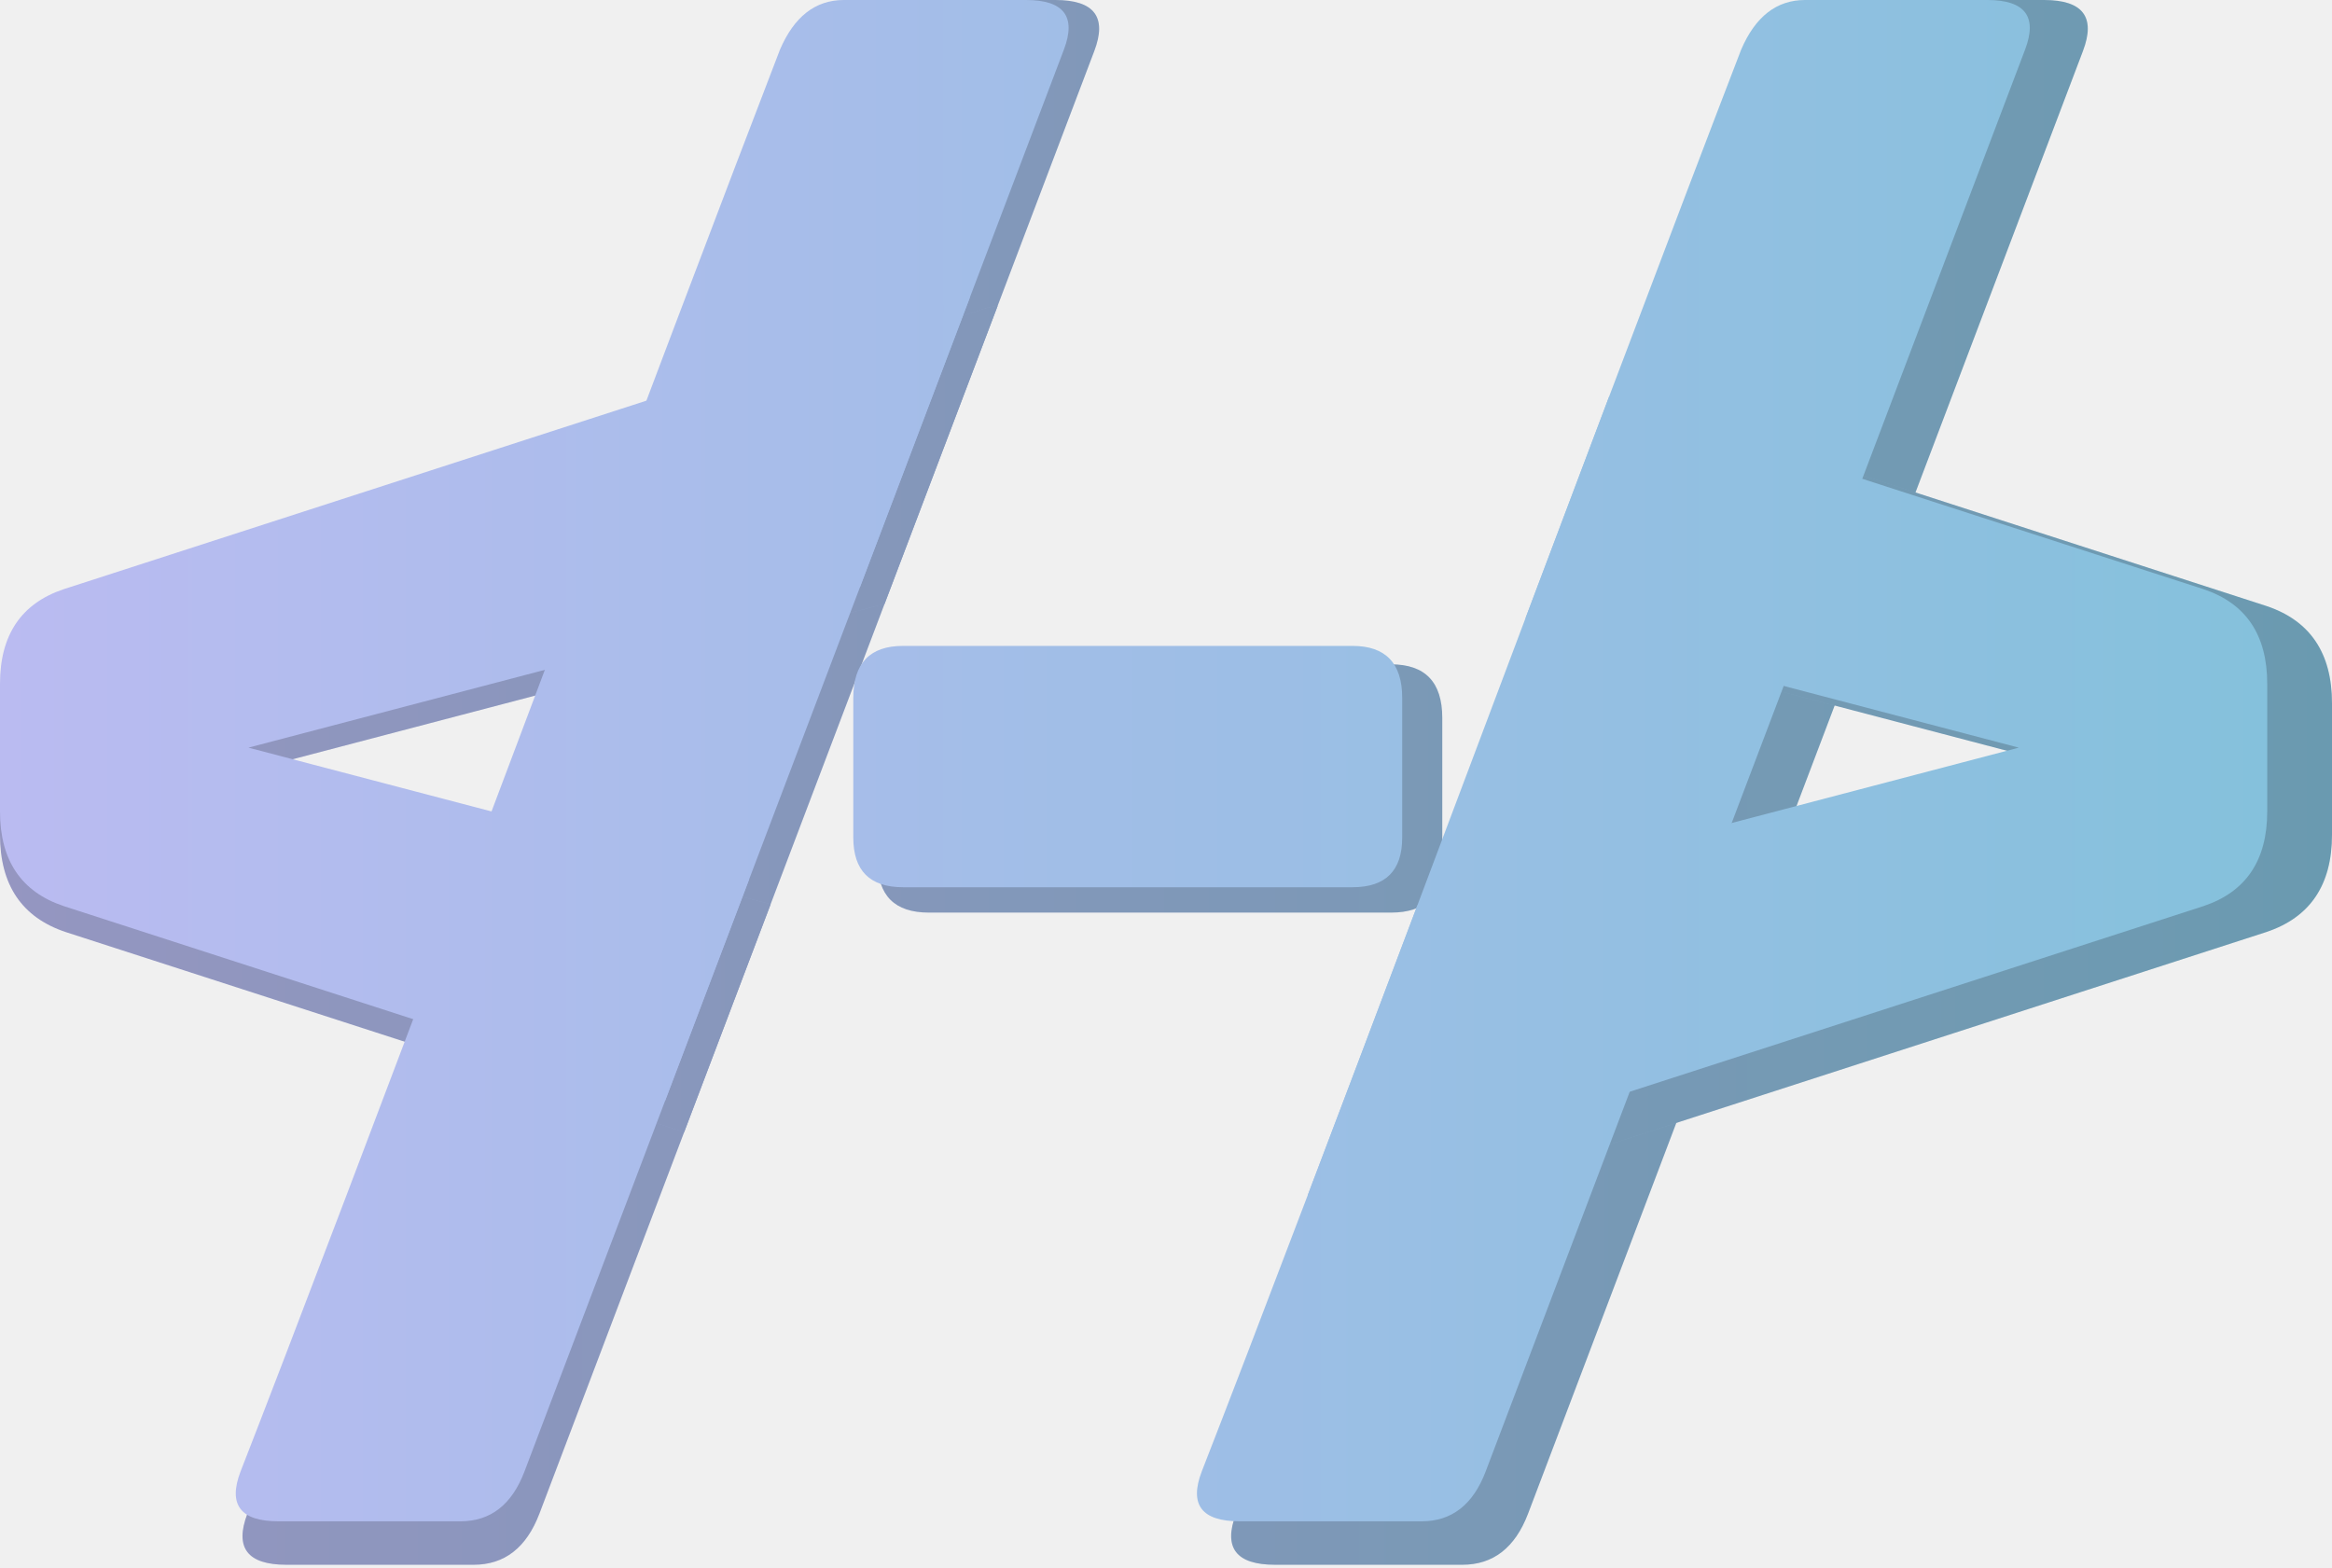
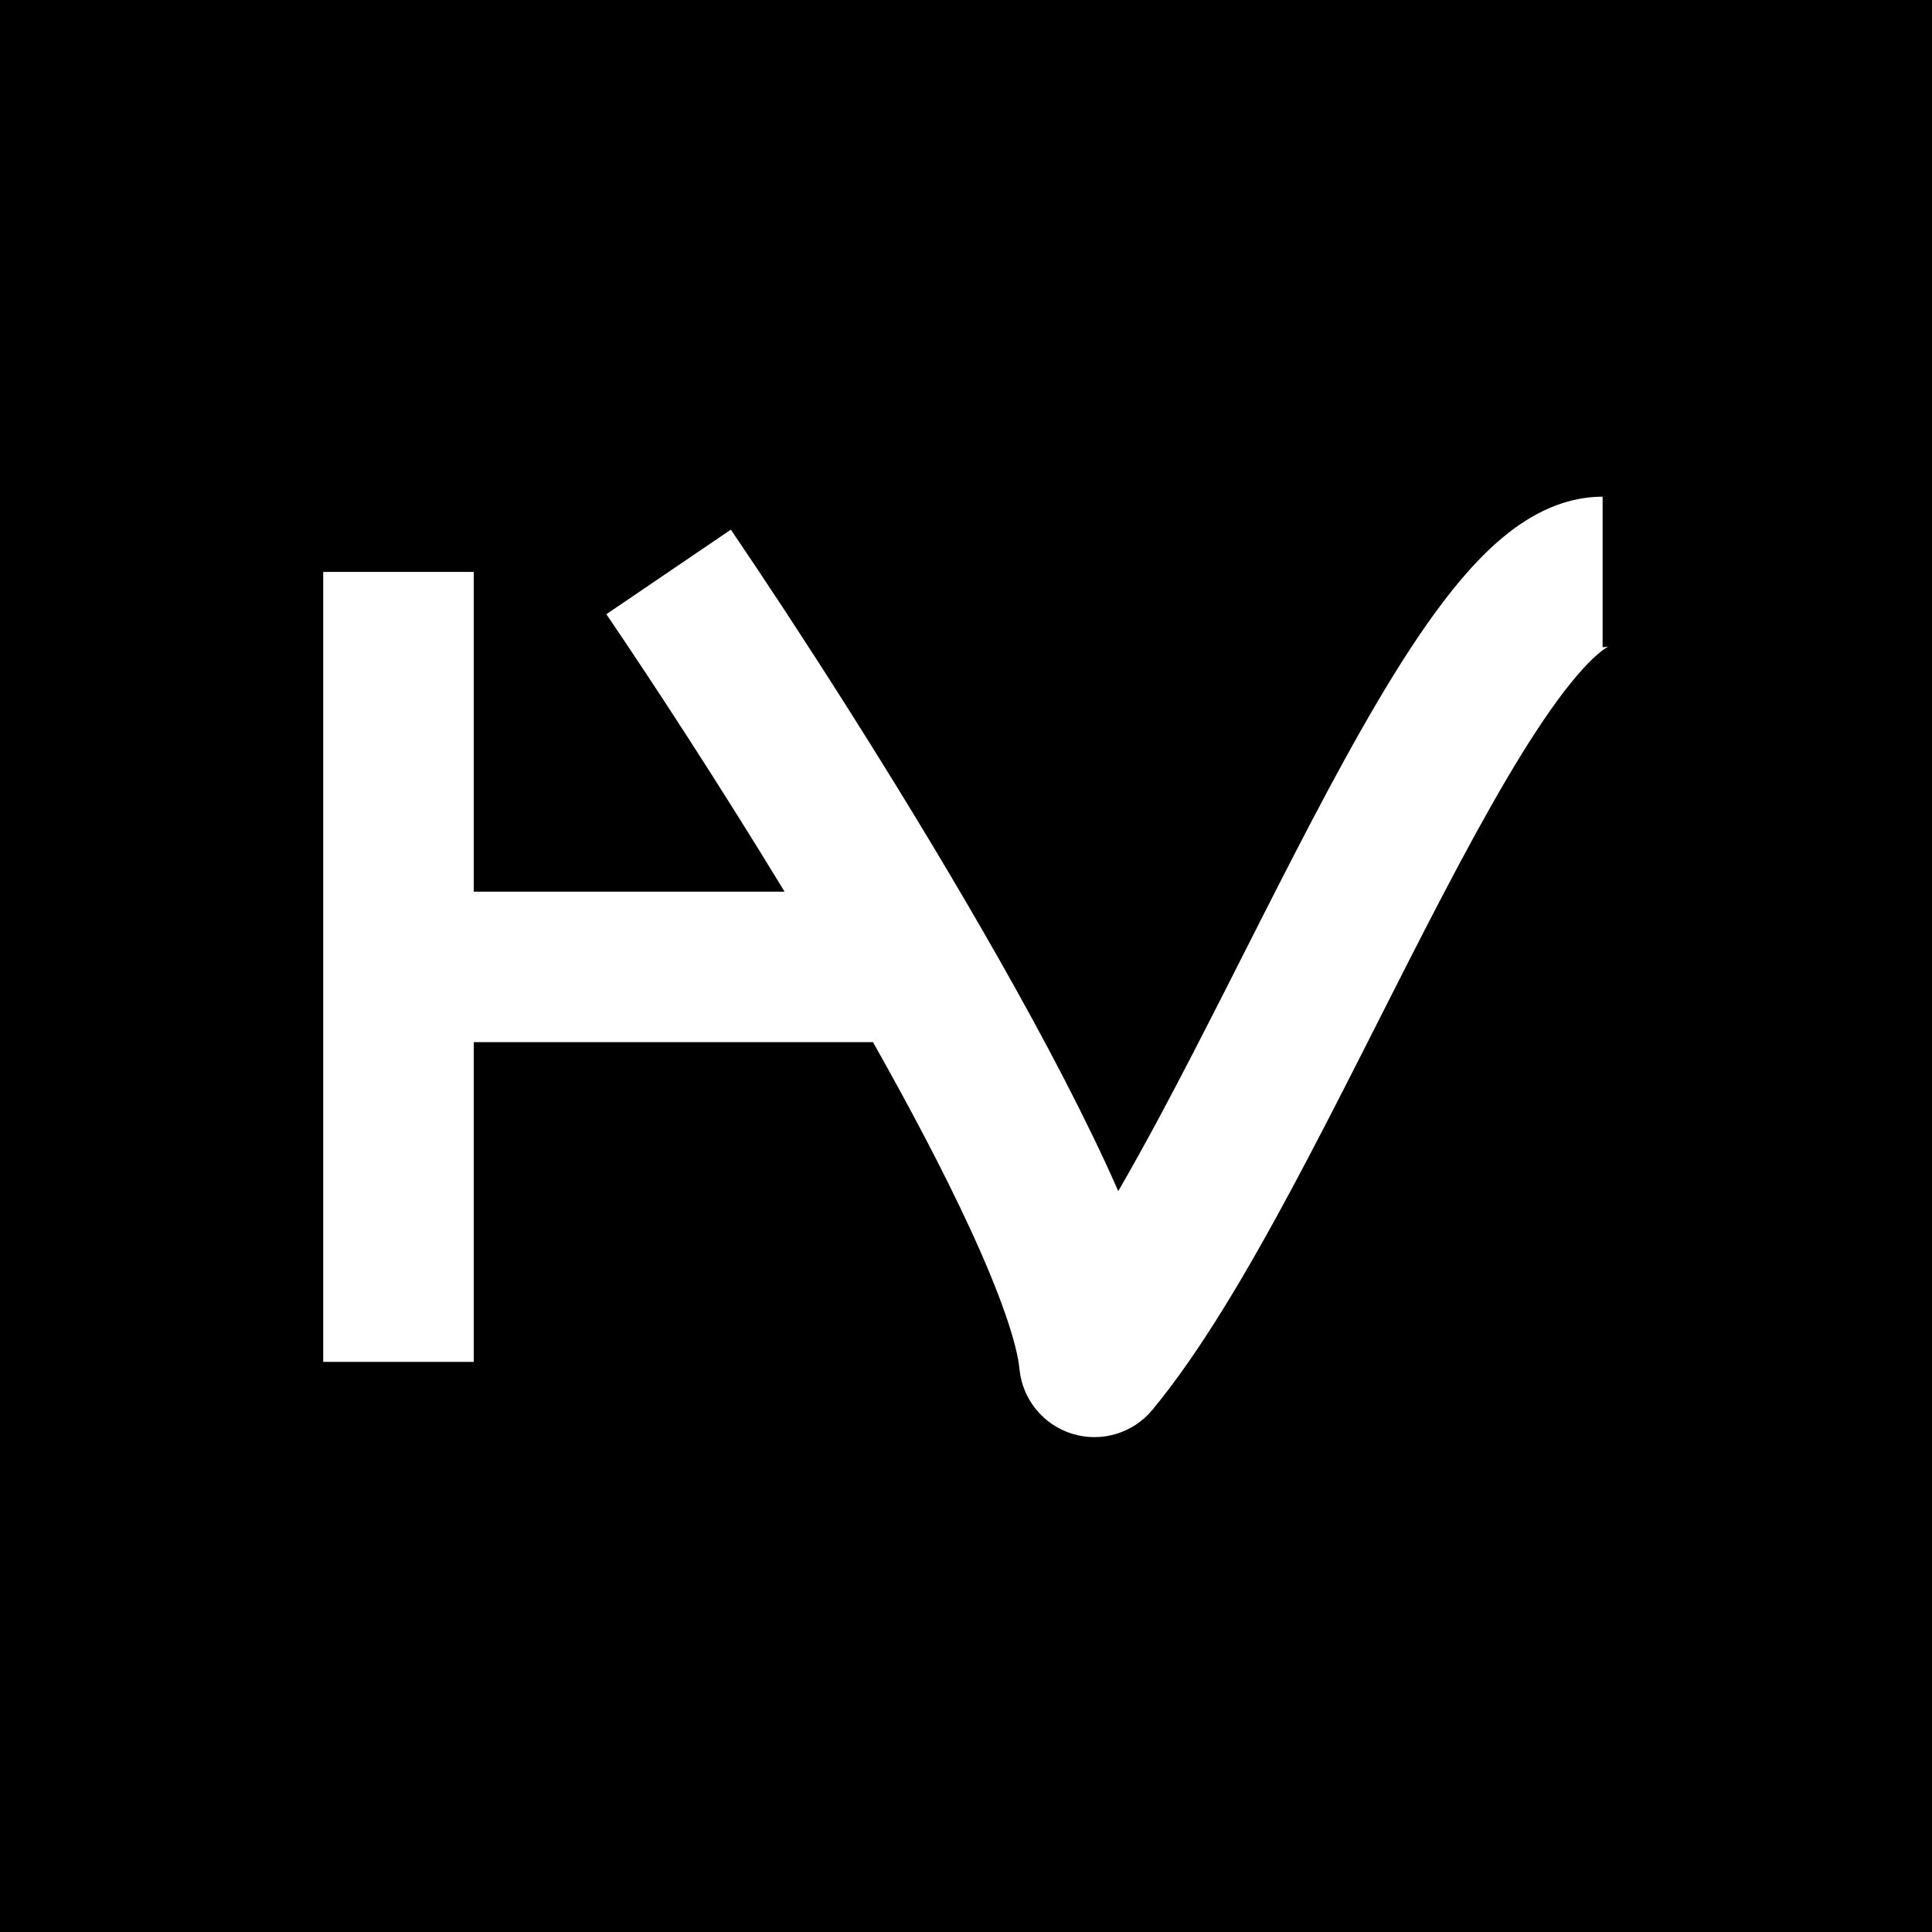
- <svg xmlns="http://www.w3.org/2000/svg" width="360" height="242" viewBox="0 0 360 242" fill="none">
-   <path d="M214.76 140.882H143.38C138.12 140.882 135.49 138.252 135.49 132.992V110.827C135.49 105.317 138.12 102.562 143.38 102.562H214.76C220.019 102.562 222.649 105.317 222.649 110.827V132.992C222.649 138.252 220.019 140.882 214.76 140.882Z" fill="url(#paint0_linear_1607_1142)" />
-   <path d="M214.76 140.882H143.38C138.12 140.882 135.49 138.252 135.49 132.992V110.827C135.49 105.317 138.12 102.562 143.38 102.562H214.76C220.019 102.562 222.649 105.317 222.649 110.827V132.992C222.649 138.252 220.019 140.882 214.76 140.882Z" fill="black" fill-opacity="0.2" />
-   <path d="M225.748 241.565H196.821C190.81 241.565 188.806 238.936 190.81 233.676C194.841 223.346 200.456 208.707 207.656 189.759C212.682 176.533 218.479 161.207 225.048 143.783C227.778 136.541 230.641 128.937 233.638 120.971C236.633 113.007 239.496 105.403 242.225 98.159C247.064 85.313 251.484 73.598 255.486 63.014C264.7 38.644 271.693 20.269 276.466 7.889C278.72 2.63 282.101 0 286.609 0H315.537C321.548 0 323.552 2.63 321.548 7.889L235.892 233.676C233.888 238.936 230.507 241.565 225.748 241.565Z" fill="url(#paint1_linear_1607_1142)" />
-   <path d="M225.748 241.565H196.821C190.81 241.565 188.806 238.936 190.81 233.676C194.841 223.346 200.456 208.707 207.656 189.759C212.682 176.533 218.479 161.207 225.048 143.783C227.778 136.541 230.641 128.937 233.638 120.971C236.633 113.007 239.496 105.403 242.225 98.159C247.064 85.313 251.484 73.598 255.486 63.014C264.7 38.644 271.693 20.269 276.466 7.889C278.72 2.63 282.101 0 286.609 0H315.537C321.548 0 323.552 2.63 321.548 7.889L235.892 233.676C233.888 238.936 230.507 241.565 225.748 241.565Z" fill="black" fill-opacity="0.2" />
-   <path d="M73.126 241.565H44.199C38.188 241.565 36.184 238.936 38.188 233.676C46.202 213.139 60.478 175.57 81.016 120.971C101.553 66.371 115.829 28.677 123.844 7.889C126.098 2.63 129.479 0 133.987 0H162.915C168.926 0 170.93 2.63 168.926 7.889L154.013 47.201L136.55 93.231L118.964 139.586L105.615 174.775L83.27 233.676C81.266 238.936 77.885 241.565 73.126 241.565Z" fill="url(#paint2_linear_1607_1142)" />
-   <path d="M73.126 241.565H44.199C38.188 241.565 36.184 238.936 38.188 233.676C46.202 213.139 60.478 175.57 81.016 120.971C101.553 66.371 115.829 28.677 123.844 7.889C126.098 2.63 129.479 0 133.987 0H162.915C168.926 0 170.93 2.63 168.926 7.889L154.013 47.201L136.55 93.231L118.964 139.586L105.615 174.775L83.27 233.676C81.266 238.936 77.885 241.565 73.126 241.565Z" fill="black" fill-opacity="0.2" />
-   <path fill-rule="evenodd" clip-rule="evenodd" d="M136.55 93.231L154.013 47.201C153.022 47.323 151.901 47.618 150.65 48.088L10.143 93.546C3.381 95.8 0 100.809 0 108.573V128.86C0 136.624 3.381 141.633 10.143 143.887L105.615 174.775L118.964 139.586L39.447 118.716L136.55 93.231Z" fill="url(#paint3_linear_1607_1142)" />
-   <path fill-rule="evenodd" clip-rule="evenodd" d="M136.55 93.231L154.013 47.201C153.022 47.323 151.901 47.618 150.65 48.088L10.143 93.546C3.381 95.8 0 100.809 0 108.573V128.86C0 136.624 3.381 141.633 10.143 143.887L105.615 174.775L118.964 139.586L39.447 118.716L136.55 93.231Z" fill="black" fill-opacity="0.2" />
-   <path fill-rule="evenodd" clip-rule="evenodd" d="M320.553 118.716L242.225 98.159C247.064 85.313 251.484 73.598 255.486 63.014L349.856 93.546C356.619 95.8 360 100.809 360 108.573V128.86C360 136.624 356.619 141.633 349.856 143.887L209.35 189.345C208.756 189.518 208.191 189.656 207.656 189.759C212.682 176.533 218.479 161.207 225.048 143.783L320.553 118.716Z" fill="url(#paint4_linear_1607_1142)" />
-   <path fill-rule="evenodd" clip-rule="evenodd" d="M320.553 118.716L242.225 98.159C247.064 85.313 251.484 73.598 255.486 63.014L349.856 93.546C356.619 95.8 360 100.809 360 108.573V128.86C360 136.624 356.619 141.633 349.856 143.887L209.35 189.345C208.756 189.518 208.191 189.656 207.656 189.759C212.682 176.533 218.479 161.207 225.048 143.783L320.553 118.716Z" fill="black" fill-opacity="0.2" />
-   <path d="M208.794 136.968H139.397C134.283 136.968 131.727 134.412 131.727 129.298V107.748C131.727 102.392 134.283 99.713 139.397 99.713H208.794C213.908 99.713 216.464 102.392 216.464 107.748V129.298C216.464 134.412 213.908 136.968 208.794 136.968Z" fill="url(#paint5_linear_1607_1142)" />
-   <path d="M219.478 234.855H191.353C185.509 234.855 183.561 232.298 185.509 227.185C189.429 217.142 194.888 202.909 201.888 184.488C206.774 171.629 212.41 156.729 218.797 139.789C221.451 132.748 224.234 125.356 227.148 117.61C230.06 109.868 232.843 102.475 235.496 95.432C240.201 82.943 244.499 71.553 248.389 61.264C257.347 37.57 264.146 19.706 268.786 7.67C270.978 2.557 274.265 0 278.648 0H306.772C312.616 0 314.564 2.557 312.616 7.67L229.339 227.185C227.391 232.298 224.104 234.855 219.478 234.855Z" fill="url(#paint6_linear_1607_1142)" />
-   <path d="M71.095 234.855H42.971C37.127 234.855 35.179 232.298 37.127 227.185C44.919 207.218 58.798 170.693 78.765 117.61C98.732 64.527 112.612 27.881 120.404 7.67C122.595 2.557 125.883 0 130.266 0H158.39C164.234 0 166.182 2.557 164.234 7.67L149.734 45.89L132.757 90.641L115.66 135.709L102.681 169.92L80.957 227.185C79.009 232.298 75.722 234.855 71.095 234.855Z" fill="url(#paint7_linear_1607_1142)" />
-   <path fill-rule="evenodd" clip-rule="evenodd" d="M132.757 90.641L149.734 45.89C148.771 46.008 147.681 46.296 146.465 46.752L9.862 90.947C3.287 93.138 0 98.008 0 105.557V125.28C0 132.829 3.287 137.699 9.862 139.89L102.681 169.92L115.66 135.709L38.351 115.419L132.757 90.641Z" fill="url(#paint8_linear_1607_1142)" />
-   <path fill-rule="evenodd" clip-rule="evenodd" d="M311.649 115.419L235.496 95.432C240.201 82.943 244.499 71.553 248.389 61.264L340.138 90.947C346.713 93.138 350 98.008 350 105.557V125.28C350 132.829 346.713 137.699 340.138 139.89L203.535 184.086C202.957 184.254 202.408 184.388 201.888 184.488C206.774 171.629 212.41 156.729 218.797 139.789L311.649 115.419Z" fill="url(#paint9_linear_1607_1142)" />
-   <defs>
-     <linearGradient id="paint0_linear_1607_1142" x1="4.29161e-06" y1="120.337" x2="359.542" y2="120.337" gradientUnits="userSpaceOnUse">
-       <stop stop-color="#BABBF1" />
-       <stop offset="1" stop-color="#85C1DC" />
-     </linearGradient>
-     <linearGradient id="paint1_linear_1607_1142" x1="4.29161e-06" y1="120.337" x2="359.542" y2="120.337" gradientUnits="userSpaceOnUse">
-       <stop stop-color="#BABBF1" />
-       <stop offset="1" stop-color="#85C1DC" />
-     </linearGradient>
-     <linearGradient id="paint2_linear_1607_1142" x1="4.29161e-06" y1="120.337" x2="359.542" y2="120.337" gradientUnits="userSpaceOnUse">
-       <stop stop-color="#BABBF1" />
-       <stop offset="1" stop-color="#85C1DC" />
-     </linearGradient>
-     <linearGradient id="paint3_linear_1607_1142" x1="4.29161e-06" y1="120.337" x2="359.542" y2="120.337" gradientUnits="userSpaceOnUse">
-       <stop stop-color="#BABBF1" />
-       <stop offset="1" stop-color="#85C1DC" />
-     </linearGradient>
-     <linearGradient id="paint4_linear_1607_1142" x1="4.29161e-06" y1="120.337" x2="359.542" y2="120.337" gradientUnits="userSpaceOnUse">
-       <stop stop-color="#BABBF1" />
-       <stop offset="1" stop-color="#85C1DC" />
-     </linearGradient>
-     <linearGradient id="paint5_linear_1607_1142" x1="4.1724e-06" y1="116.994" x2="349.555" y2="116.994" gradientUnits="userSpaceOnUse">
-       <stop stop-color="#BABBF1" />
-       <stop offset="1" stop-color="#85C1DC" />
-     </linearGradient>
-     <linearGradient id="paint6_linear_1607_1142" x1="4.1724e-06" y1="116.994" x2="349.555" y2="116.994" gradientUnits="userSpaceOnUse">
-       <stop stop-color="#BABBF1" />
-       <stop offset="1" stop-color="#85C1DC" />
-     </linearGradient>
-     <linearGradient id="paint7_linear_1607_1142" x1="4.1724e-06" y1="116.994" x2="349.555" y2="116.994" gradientUnits="userSpaceOnUse">
-       <stop stop-color="#BABBF1" />
-       <stop offset="1" stop-color="#85C1DC" />
-     </linearGradient>
-     <linearGradient id="paint8_linear_1607_1142" x1="4.1724e-06" y1="116.994" x2="349.555" y2="116.994" gradientUnits="userSpaceOnUse">
-       <stop stop-color="#BABBF1" />
-       <stop offset="1" stop-color="#85C1DC" />
-     </linearGradient>
-     <linearGradient id="paint9_linear_1607_1142" x1="4.1724e-06" y1="116.994" x2="349.555" y2="116.994" gradientUnits="userSpaceOnUse">
-       <stop stop-color="#BABBF1" />
-       <stop offset="1" stop-color="#85C1DC" />
-     </linearGradient>
-   </defs>
+ <svg xmlns="http://www.w3.org/2000/svg" width="248" height="248" viewBox="0 0 248 248" fill="none">
+   <path d="M0 0H248V248H0V0Z" fill="black" />
+   <path d="M205.718 83.073C206.922 83.073 206.793 82.506 205.062 84.002C203.483 85.367 201.467 87.683 199.048 91.123C194.226 97.979 188.927 107.658 183.229 118.702C177.674 129.468 171.674 141.668 165.884 152.466C160.103 163.246 154.025 173.613 147.922 180.979C145.432 183.984 141.378 185.196 137.646 184.05C133.915 182.905 131.24 179.627 130.866 175.743C130.551 172.467 128.483 166.247 124.385 157.411C121.081 150.287 116.807 142.189 112.061 133.775H60.811V174.819H41.49V73.415H60.811V114.46H100.714C92.375 100.763 83.975 87.877 77.834 78.843L93.816 67.988C102.298 80.466 114.95 100.059 126.046 119.293C132.032 129.671 137.645 140.081 141.914 149.286C142.472 150.49 143.016 151.696 143.544 152.896C145.269 149.92 147.042 146.721 148.856 143.339C154.581 132.663 160.225 121.152 166.057 109.848C171.745 98.823 177.576 88.07 183.241 80.014C186.065 75.999 189.132 72.237 192.427 69.39C195.569 66.674 200.106 63.758 205.718 63.758V83.073Z" fill="white" />
</svg>
